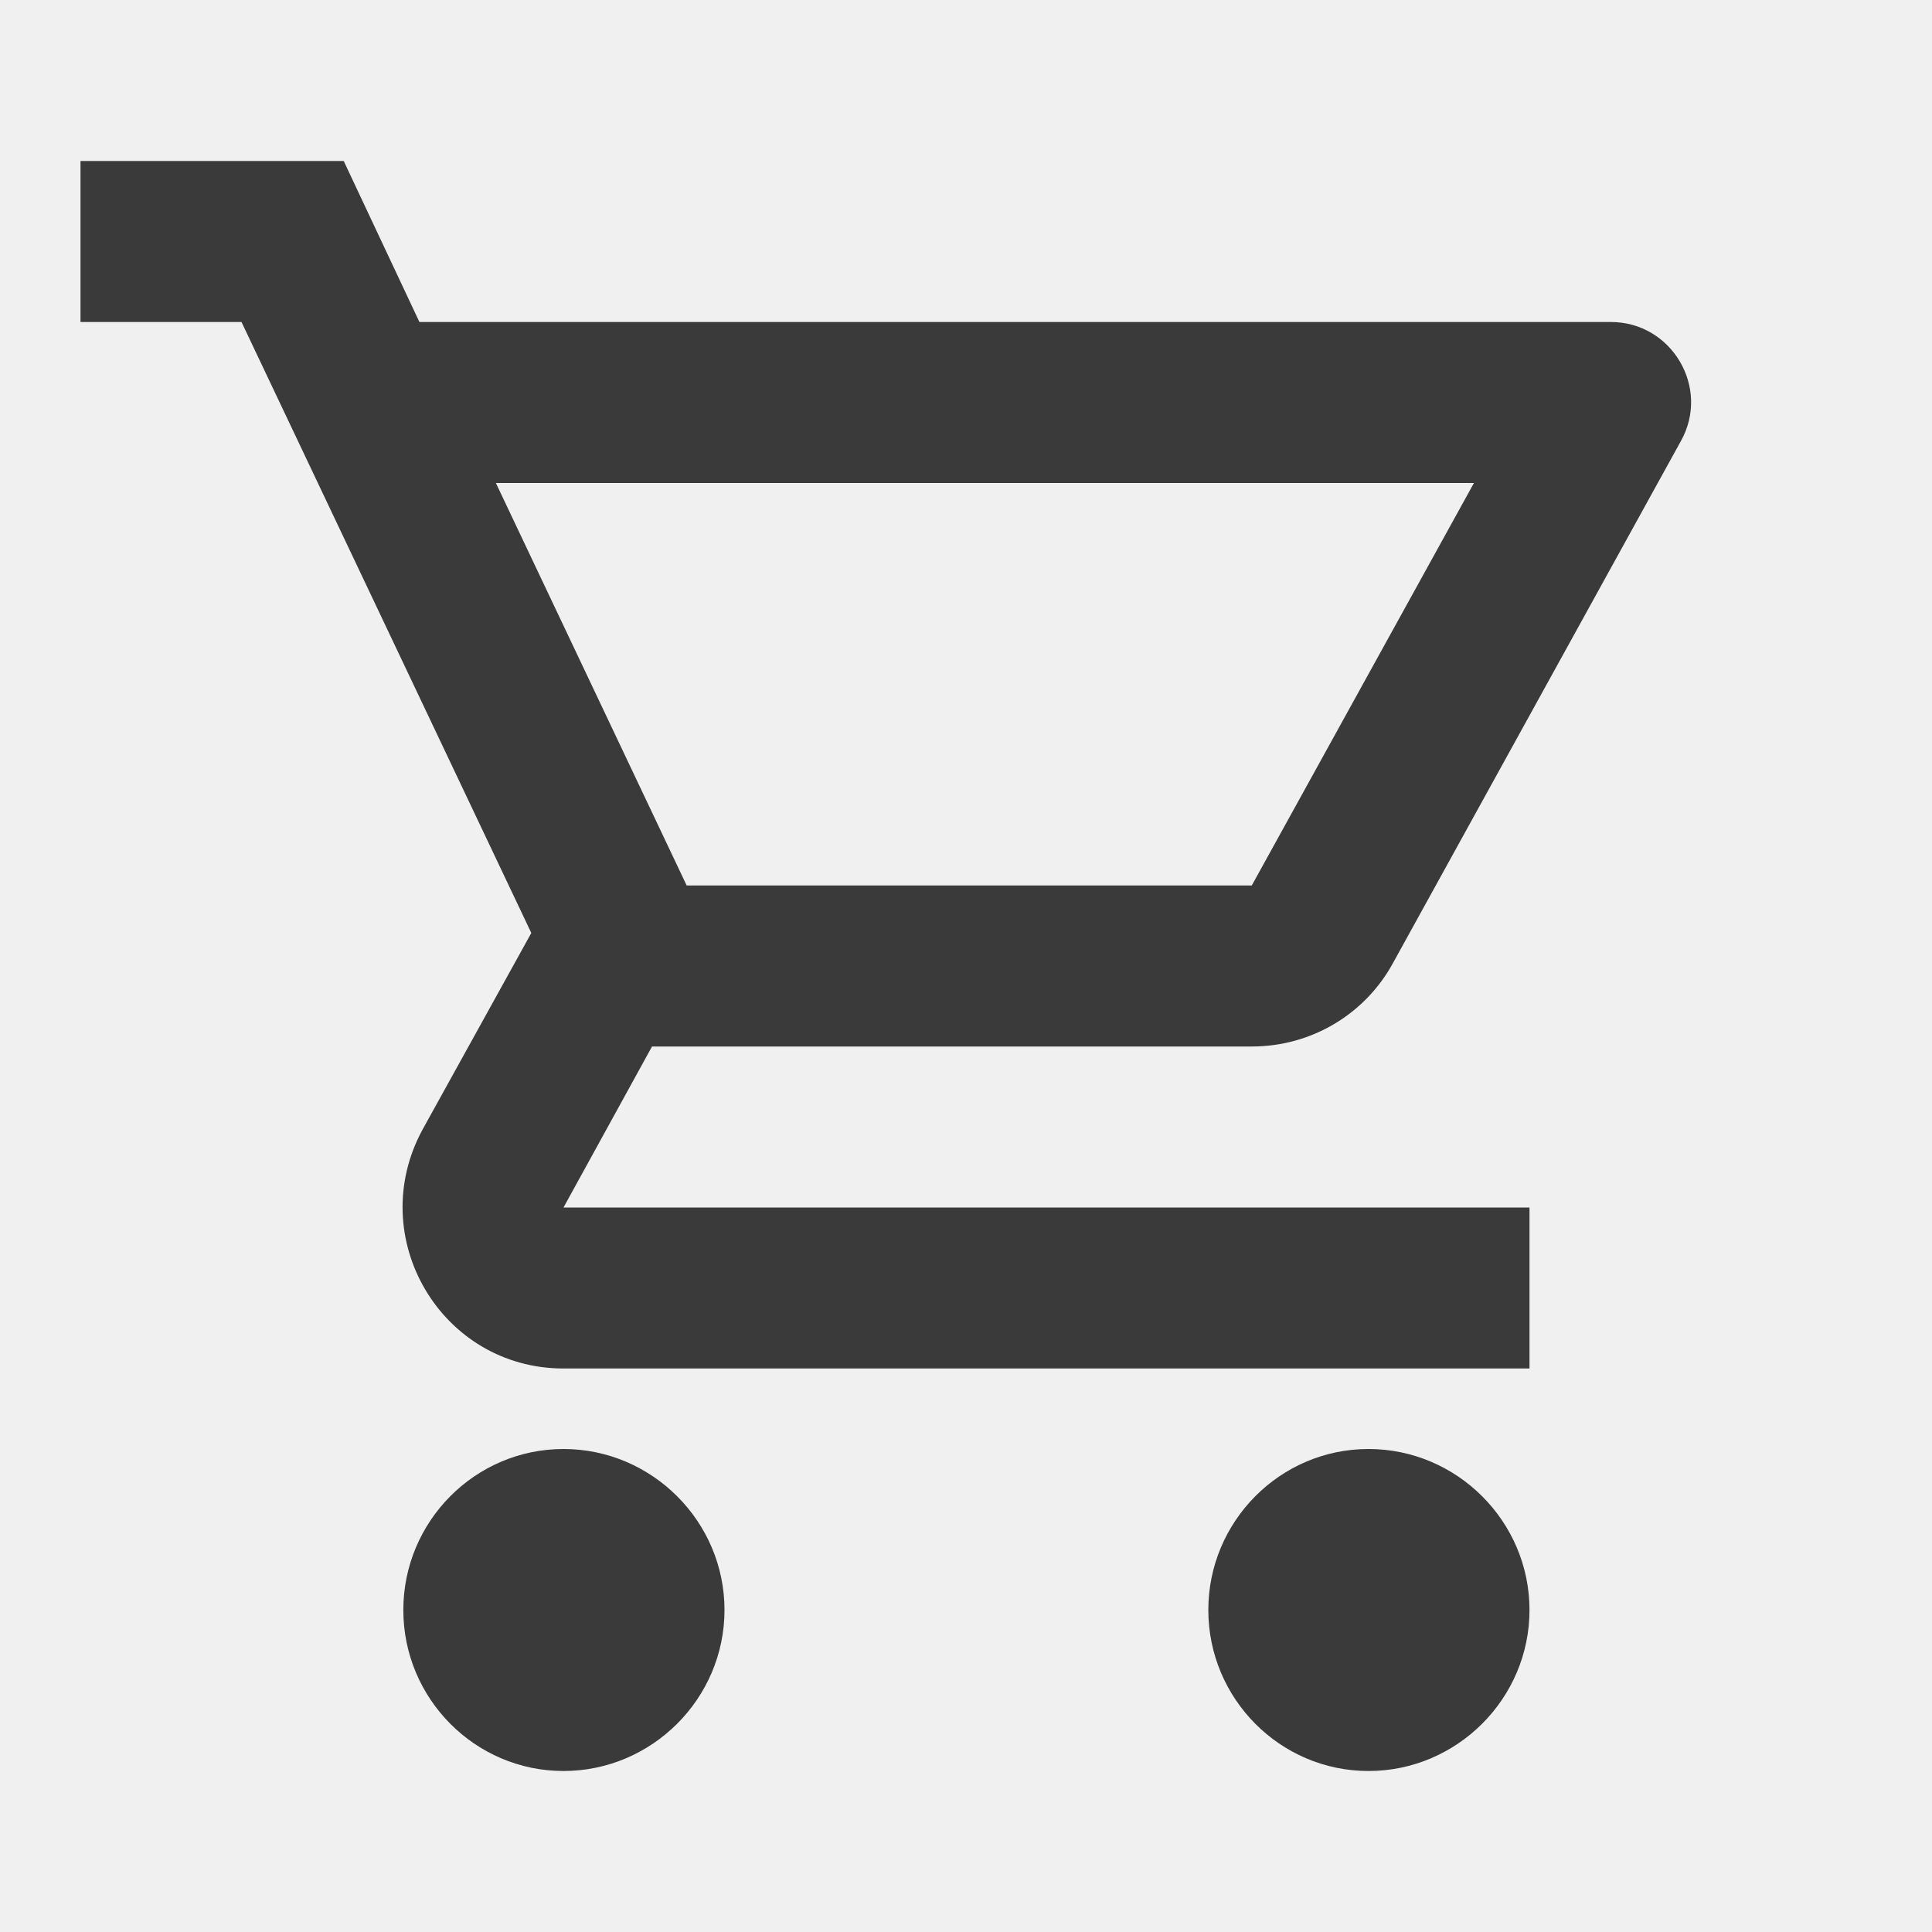
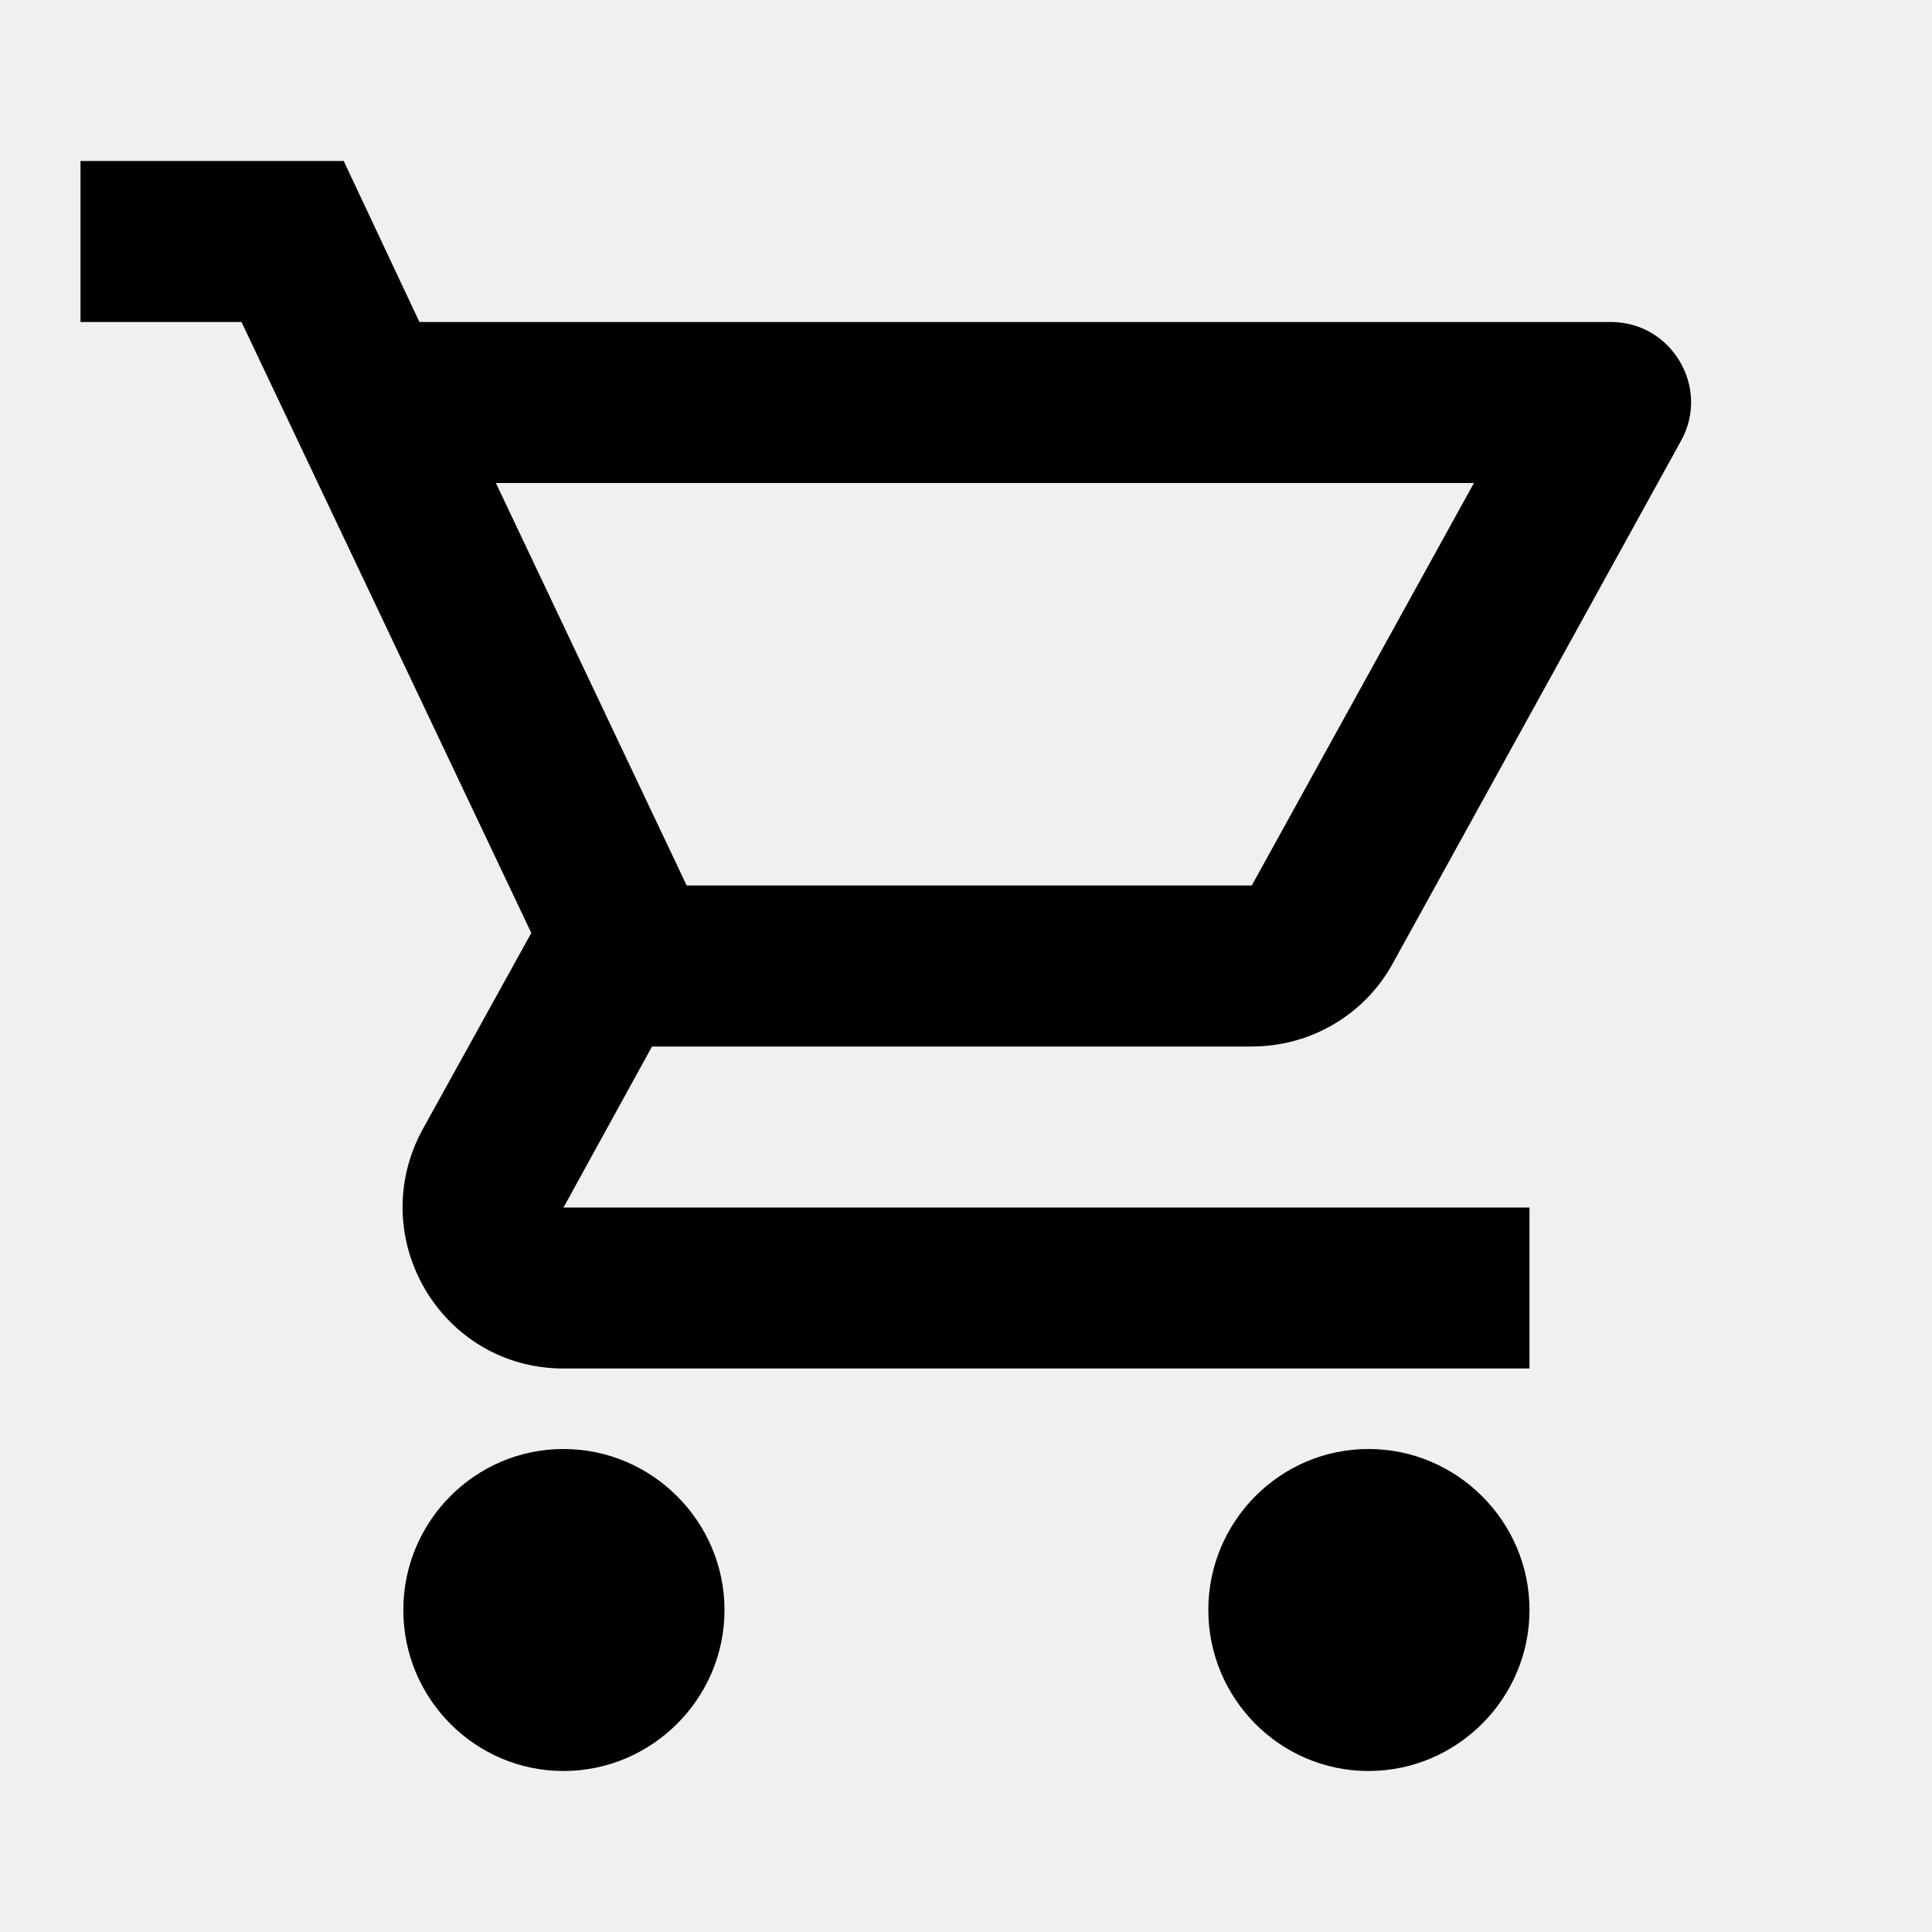
- <svg xmlns="http://www.w3.org/2000/svg" width="33" height="33" viewBox="0 0 33 33" fill="none">
+ <svg xmlns="http://www.w3.org/2000/svg" width="33" height="33" viewBox="0 0 33 33" fill="currentColor">
  <g clip-path="url(#clip0_16_5248)">
-     <path d="M21.381 17.875C22.413 17.875 23.32 17.311 23.788 16.459L28.71 7.535C29.219 6.628 28.559 5.5 27.514 5.5H7.164L5.871 2.75H1.375V5.5H4.125L9.075 15.936L7.219 19.291C6.215 21.134 7.535 23.375 9.625 23.375H26.125V20.625H9.625L11.137 17.875H21.381ZM8.47 8.25H25.176L21.381 15.125H11.729L8.47 8.25ZM9.625 24.75C8.113 24.75 6.889 25.988 6.889 27.5C6.889 29.012 8.113 30.25 9.625 30.25C11.137 30.25 12.375 29.012 12.375 27.5C12.375 25.988 11.137 24.75 9.625 24.75ZM23.375 24.75C21.863 24.75 20.639 25.988 20.639 27.5C20.639 29.012 21.863 30.25 23.375 30.25C24.887 30.25 26.125 29.012 26.125 27.5C26.125 25.988 24.887 24.75 23.375 24.75Z" fill="#3A3A3A" />
+     <path d="M21.381 17.875C22.413 17.875 23.32 17.311 23.788 16.459L28.71 7.535C29.219 6.628 28.559 5.5 27.514 5.5H7.164L5.871 2.75H1.375V5.5H4.125L9.075 15.936L7.219 19.291C6.215 21.134 7.535 23.375 9.625 23.375H26.125V20.625H9.625L11.137 17.875H21.381ZM8.47 8.25H25.176L21.381 15.125H11.729L8.47 8.25ZM9.625 24.75C8.113 24.75 6.889 25.988 6.889 27.5C6.889 29.012 8.113 30.25 9.625 30.25C11.137 30.25 12.375 29.012 12.375 27.5C12.375 25.988 11.137 24.75 9.625 24.75ZM23.375 24.75C21.863 24.75 20.639 25.988 20.639 27.5C20.639 29.012 21.863 30.25 23.375 30.25C24.887 30.25 26.125 29.012 26.125 27.5C26.125 25.988 24.887 24.75 23.375 24.75Z" fill="currentColor" />
  </g>
  <defs>
    <clipPath id="clip0_16_5248">
      <rect width="33" height="33" fill="white" />
    </clipPath>
  </defs>
</svg>
